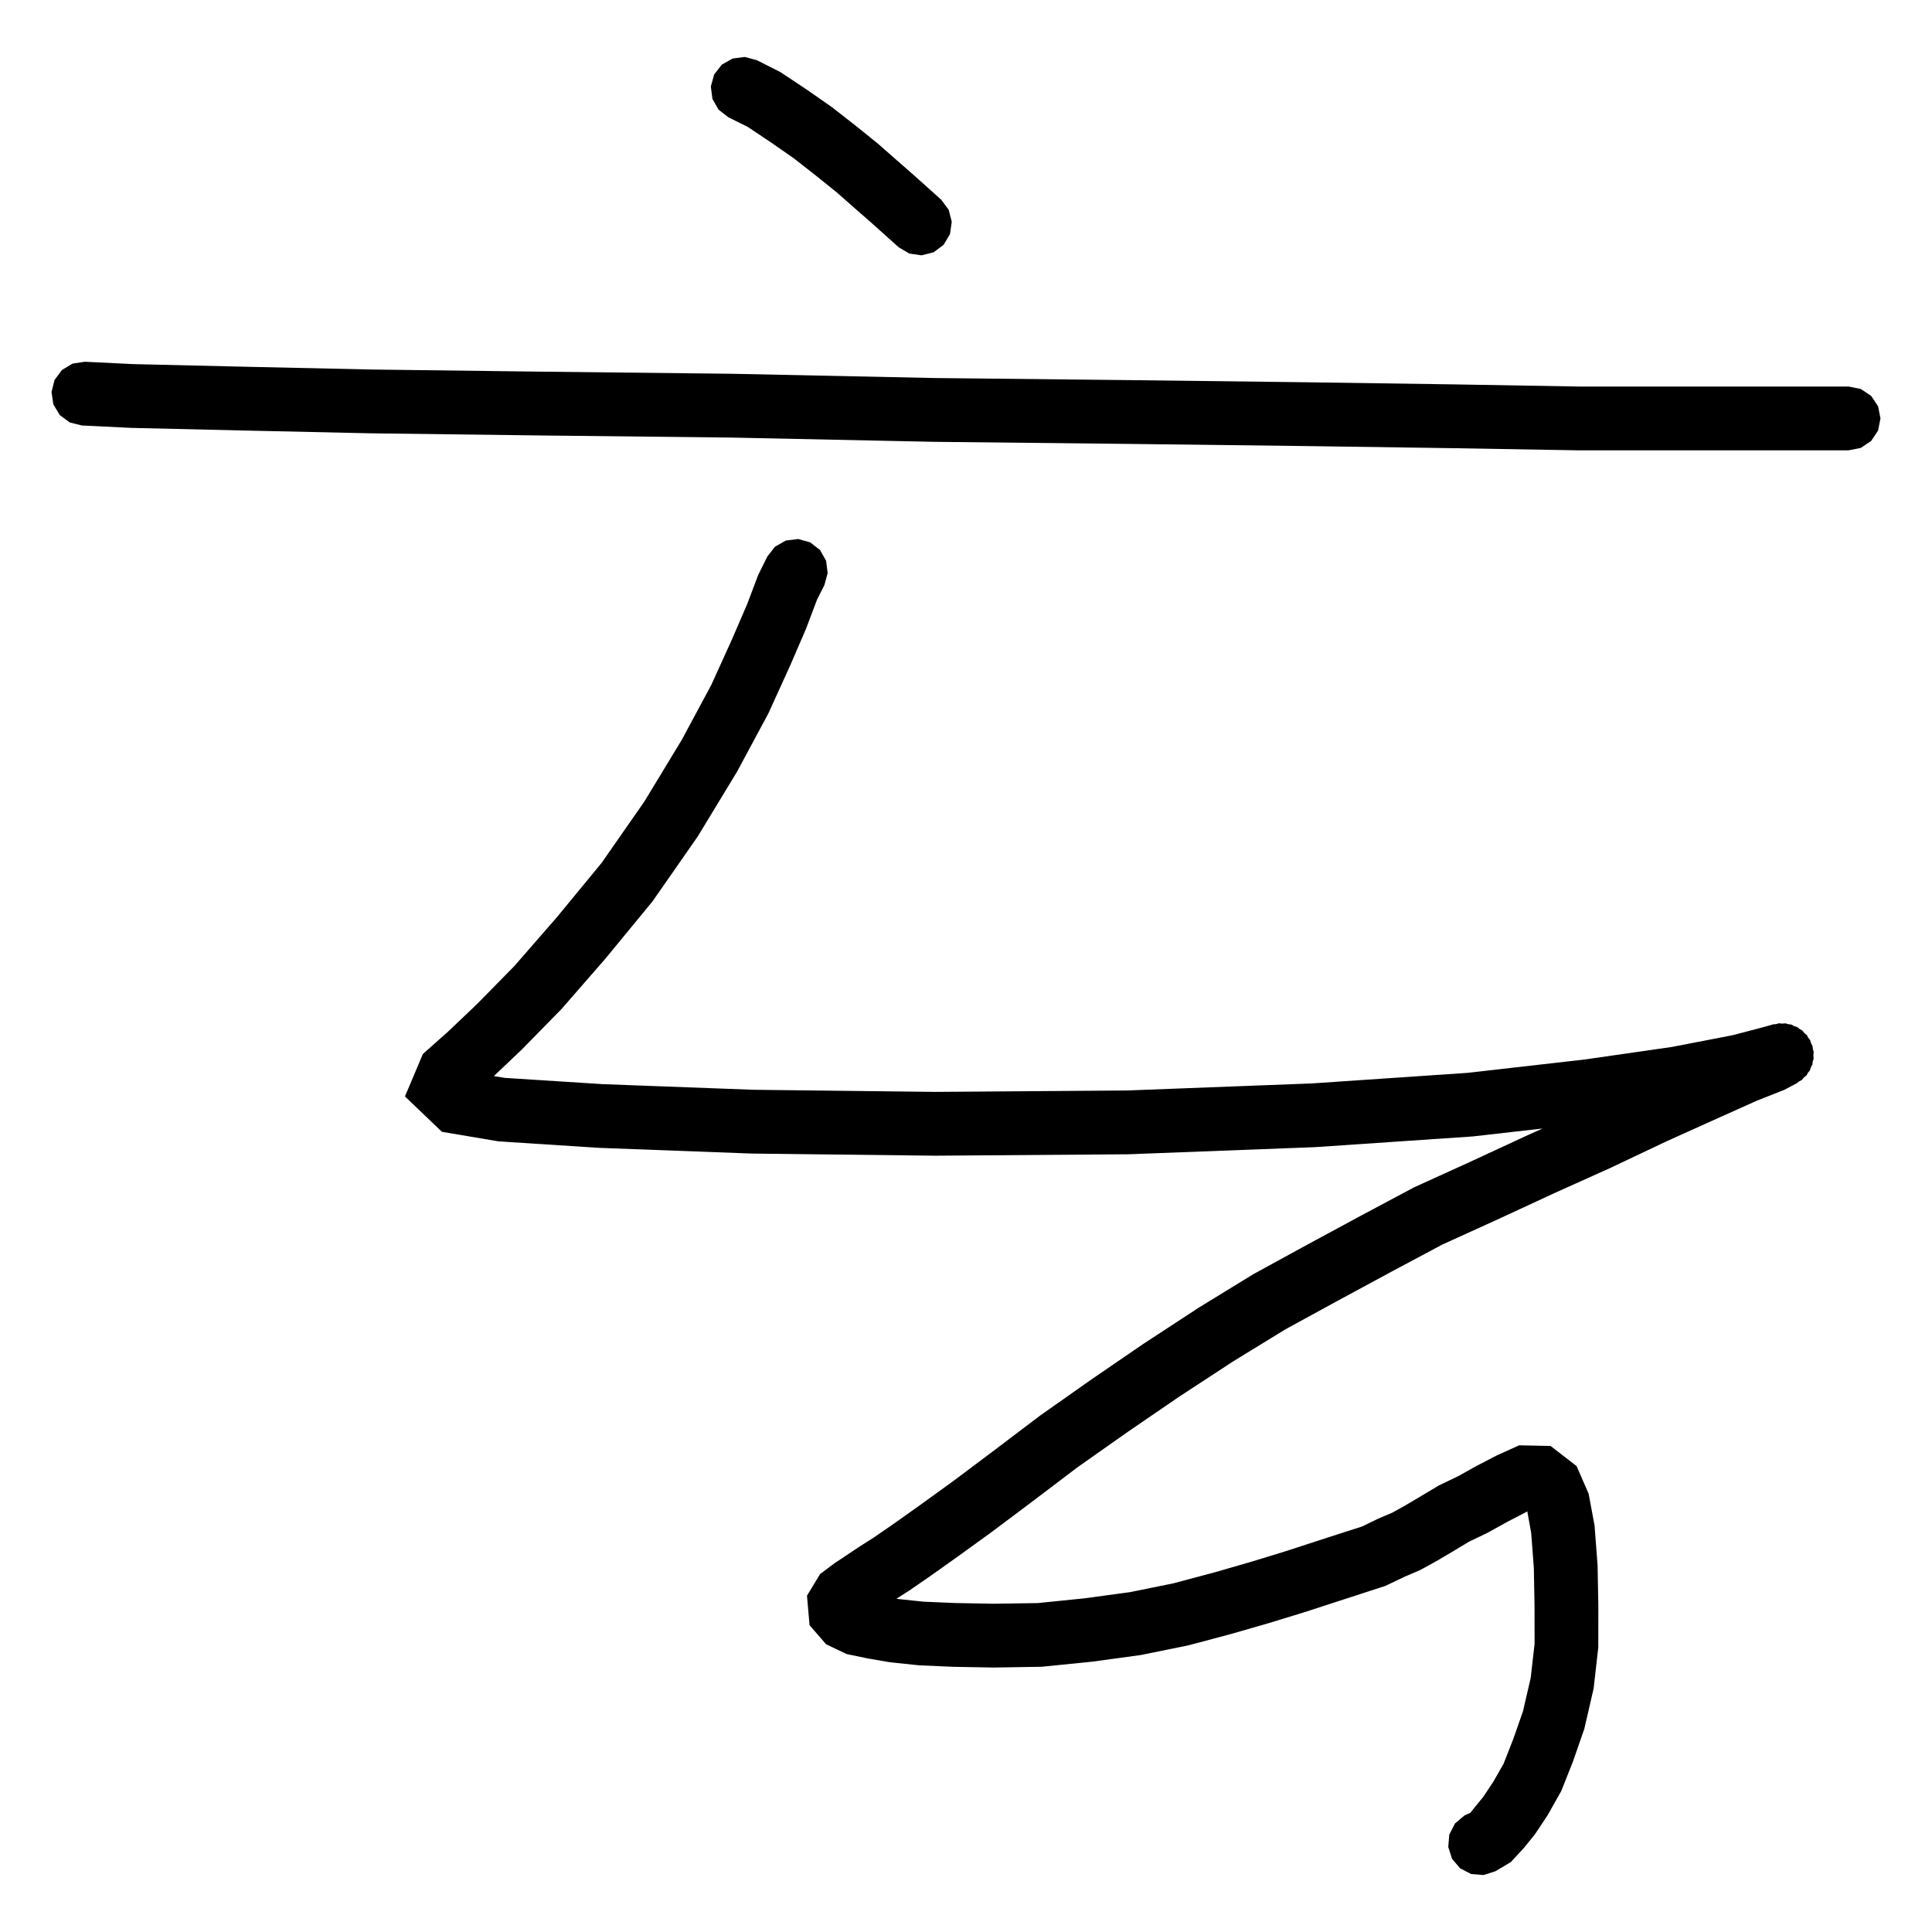
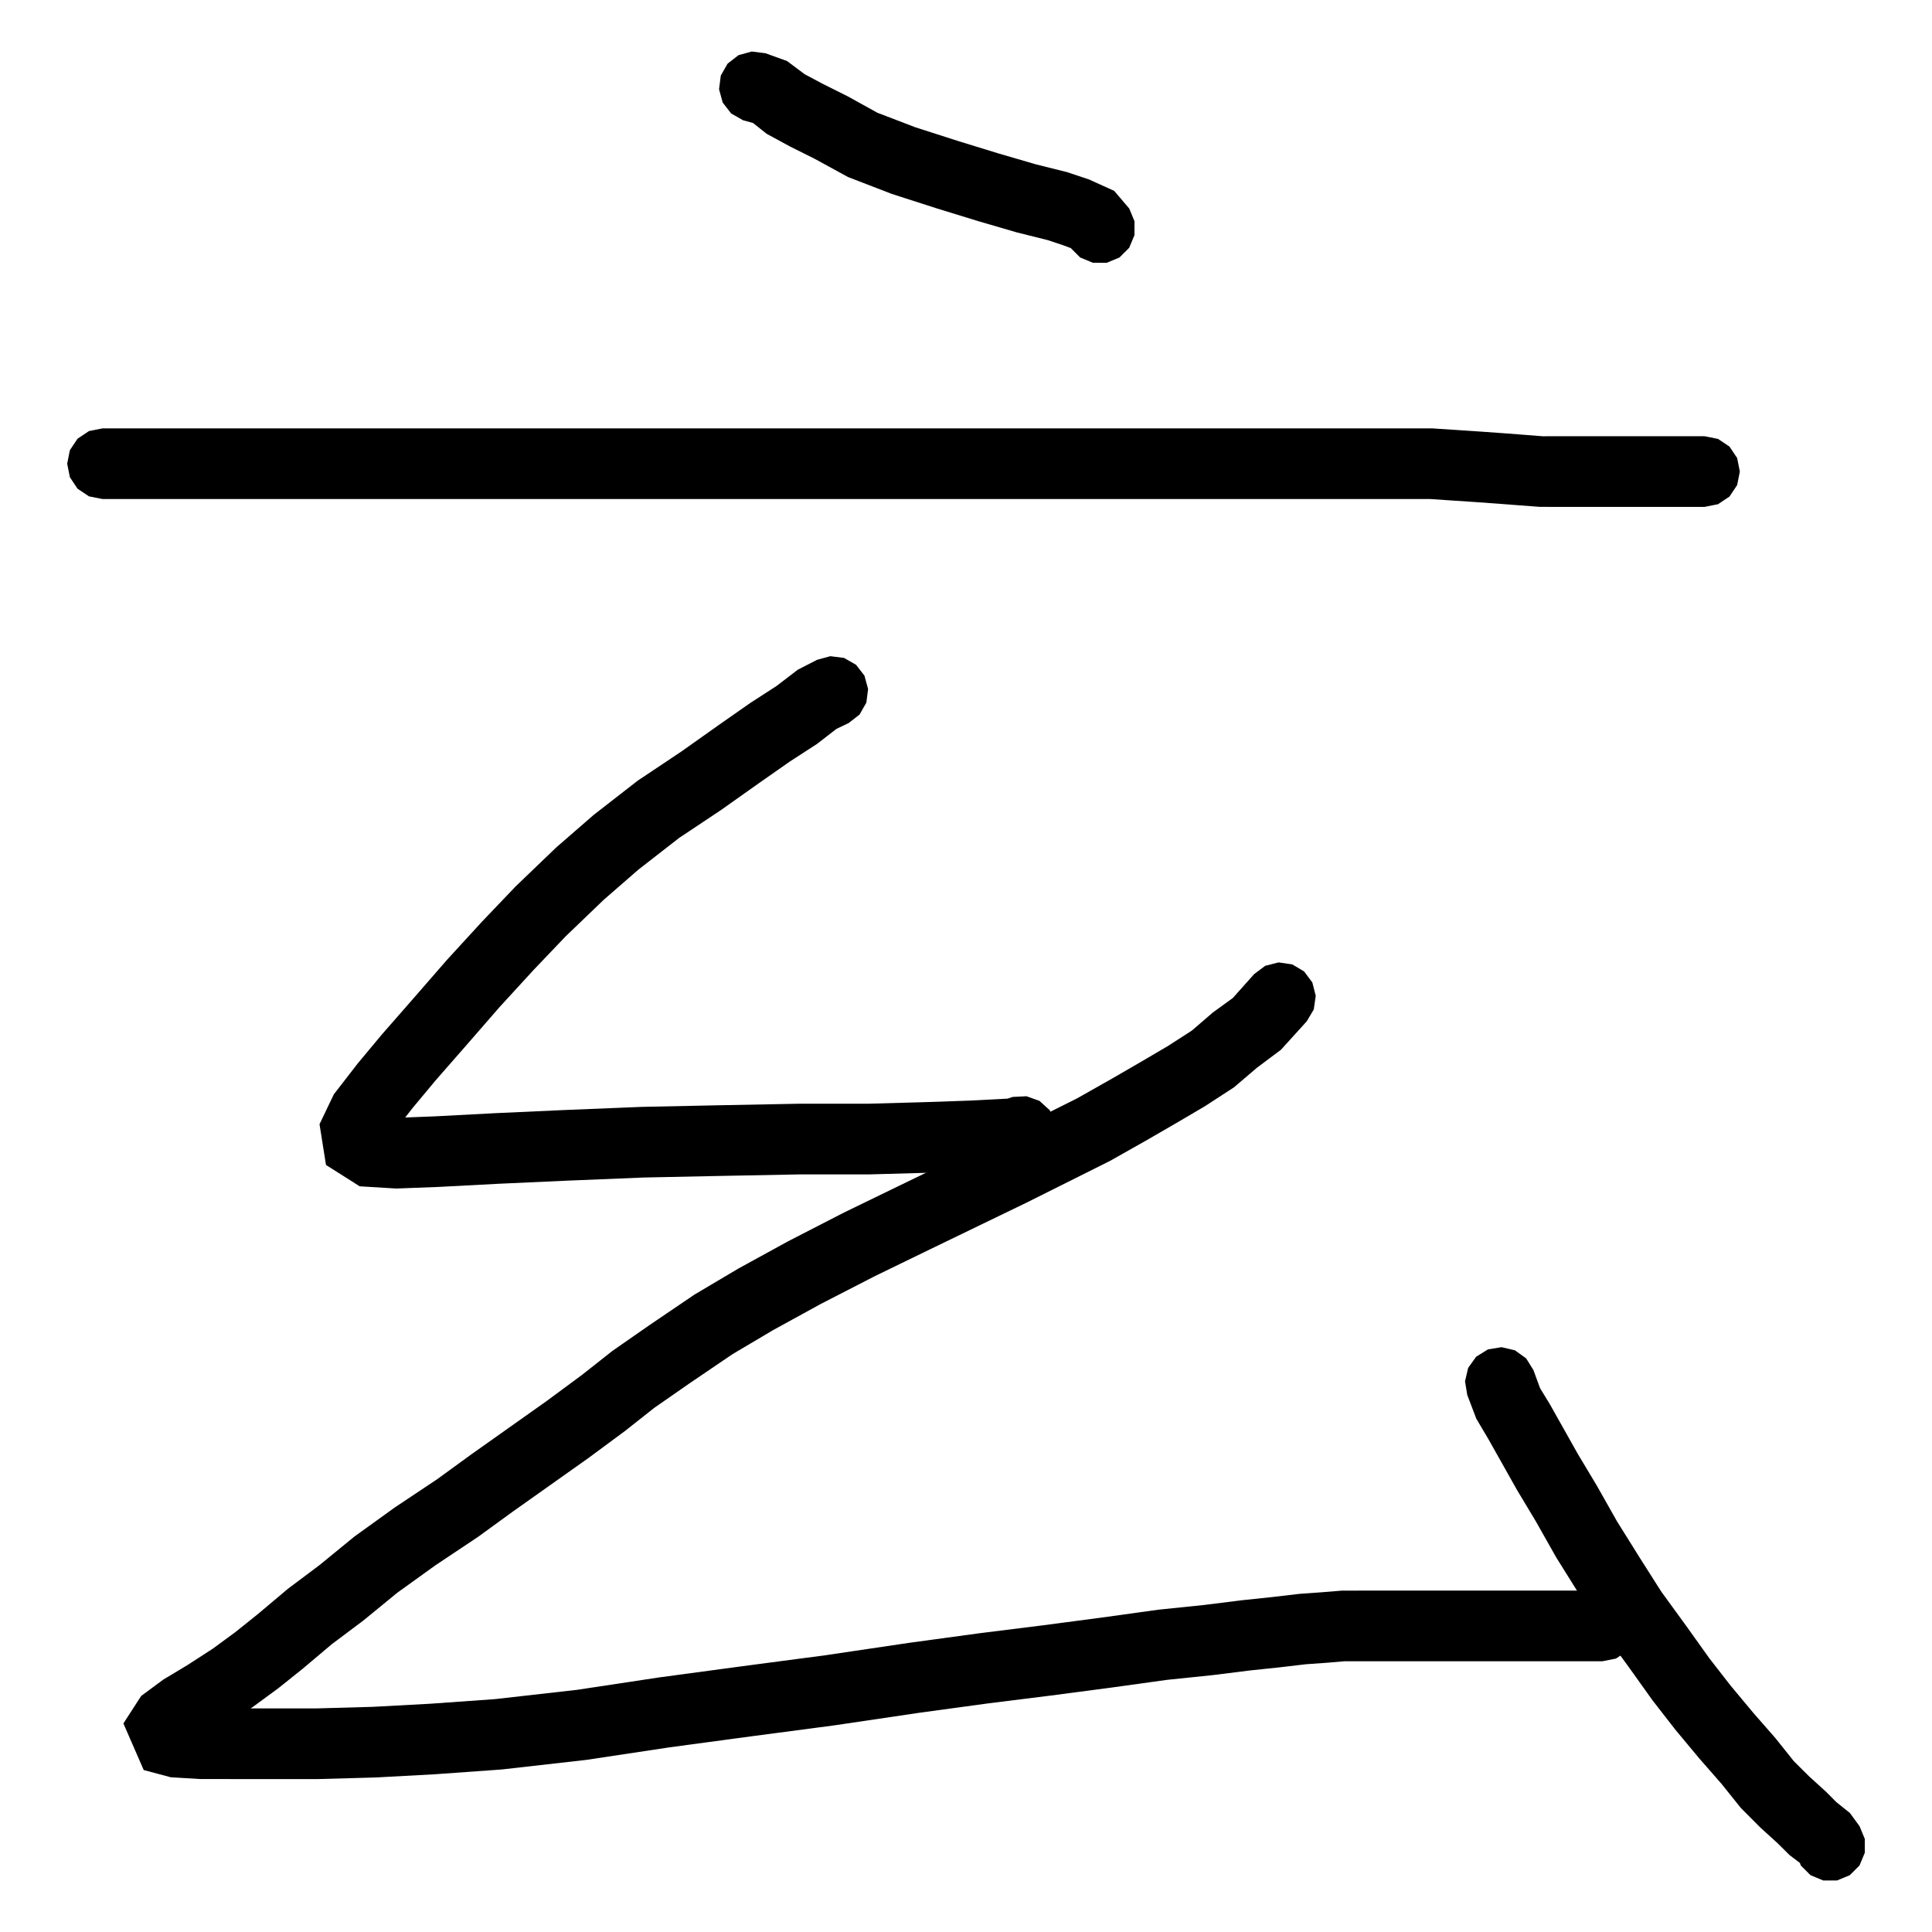
<svg xmlns="http://www.w3.org/2000/svg" viewBox="0 0 300 300" width="300" height="300">
-   <path d="M 113.107 18.217 L 116.104 19.702 L 119.798 22.173 L 123.277 24.596 L 126.663 27.243 L 129.97 29.909 L 132.64 32.26 L 135.266 34.558 L 137.699 36.737 L 139.528 38.383 L 141.189 39.371 L 143.102 39.648 L 144.975 39.172 L 146.524 38.015 L 147.512 36.354 L 147.789 34.441 L 147.312 32.568 L 146.156 31.019 L 144.316 29.363 L 141.831 27.139 L 139.174 24.814 L 136.339 22.321 L 132.822 19.483 L 129.162 16.626 L 125.376 13.985 L 121.144 11.173 L 117.537 9.356 L 115.673 8.845 L 113.755 9.087 L 112.076 10.044 L 110.891 11.571 L 110.381 13.435 L 110.623 15.353 L 111.58 17.032 Z" fill="black" fill-rule="nonzero" />
-   <path d="M 12.706 66.068 L 20.315 66.439 L 37.493 66.843 L 57.557 67.284 L 83.56 67.615 L 113.481 67.945 L 144.965 68.605 L 175.699 68.936 L 202.88 69.266 L 225.764 69.596 L 245.059 69.927 L 260.297 69.927 L 271.525 69.927 L 281.726 69.927 L 287.046 69.927 L 288.942 69.55 L 290.549 68.476 L 291.623 66.869 L 292 64.973 L 291.623 63.078 L 290.549 61.471 L 288.942 60.397 L 287.046 60.02 L 281.726 60.02 L 271.525 60.02 L 260.297 60.02 L 245.153 60.02 L 225.92 59.69 L 203.011 59.36 L 175.812 59.029 L 145.122 58.699 L 113.641 58.039 L 83.677 57.708 L 57.723 57.379 L 37.718 56.939 L 20.625 56.536 L 13.189 56.173 L 11.277 56.457 L 9.62 57.451 L 8.469 59.004 L 8 60.879 L 8.284 62.791 L 9.278 64.448 L 10.831 65.599 Z" fill="black" fill-rule="nonzero" />
-   <path d="M 119.147 86.425 L 117.73 89.284 L 116.018 93.817 L 113.657 99.288 L 110.451 106.35 L 105.852 114.905 L 100.054 124.464 L 93.427 133.978 L 86.441 142.463 L 79.863 150.014 L 74.08 155.901 L 69.587 160.179 L 65.666 163.66 L 62.881 170.253 L 68.622 175.747 L 77.406 177.231 L 93.068 178.24 L 116.748 179.125 L 145.254 179.456 L 175.207 179.235 L 204.192 178.129 L 228.696 176.465 L 247.27 174.353 L 261.21 172.346 L 271.142 170.428 L 276.434 169.052 L 278.06 168.588 L 279.779 167.705 L 281.029 166.231 L 281.62 164.39 L 281.462 162.464 L 280.579 160.745 L 279.105 159.495 L 277.264 158.904 L 275.338 159.062 L 273.881 159.479 L 269.046 160.745 L 259.604 162.57 L 246.024 164.525 L 227.831 166.596 L 203.68 168.235 L 174.984 169.33 L 145.273 169.549 L 116.978 169.22 L 93.544 168.344 L 78.383 167.372 L 71.316 166.213 L 72.654 168.625 L 72.951 170.374 L 76.295 167.47 L 81.049 162.943 L 87.154 156.721 L 94.006 148.86 L 101.33 139.953 L 108.354 129.873 L 114.444 119.837 L 119.312 110.78 L 122.711 103.311 L 125.193 97.554 L 126.858 93.134 L 128.009 90.856 L 128.519 88.992 L 128.277 87.074 L 127.32 85.395 L 125.793 84.21 L 123.929 83.699 L 122.011 83.941 L 120.332 84.898 Z M 274.368 159.454 L 273.076 160.161 L 268.919 161.801 L 262.449 164.701 L 254.583 168.246 L 246.001 172.318 L 237.214 176.272 L 228.178 180.458 L 219.577 184.371 L 211.17 188.852 L 203.001 193.267 L 194.626 197.848 L 186.203 203.013 L 177.515 208.693 L 169.408 214.246 L 161.497 219.817 L 154.17 225.367 L 148.047 229.96 L 142.926 233.664 L 138.786 236.605 L 135.691 238.741 L 133.317 240.25 L 131.288 241.603 L 129.572 242.747 L 127.34 244.423 L 125.31 247.776 L 125.706 252.358 L 128.278 255.325 L 131.47 256.841 L 134.785 257.53 L 138.22 258.119 L 142.713 258.591 L 148.09 258.822 L 154.29 258.934 L 161.741 258.815 L 169.624 258.019 L 177.133 256.993 L 184.479 255.501 L 191.277 253.691 L 197.091 252.014 L 202.563 250.339 L 207.339 248.784 L 211.405 247.465 L 215.104 246.262 L 218.102 244.837 L 220.528 243.792 L 223.016 242.43 L 225.515 240.953 L 228.08 239.408 L 230.984 238.013 L 234.02 236.328 L 236.864 234.854 L 238.464 233.997 L 237.551 233.897 L 236.598 233.197 L 237.145 234.626 L 237.766 238.063 L 238.176 243.532 L 238.281 249.402 L 238.289 255.249 L 237.692 260.519 L 236.488 265.726 L 234.957 270.093 L 233.469 273.887 L 231.853 276.716 L 230.308 279.033 L 229.109 280.498 L 228.312 281.489 L 227.399 281.903 L 225.925 283.154 L 225.042 284.873 L 224.884 286.799 L 225.475 288.639 L 226.725 290.113 L 228.444 290.997 L 230.37 291.155 L 232.211 290.564 L 234.6 289.144 L 236.666 286.905 L 238.329 284.848 L 240.306 281.882 L 242.433 278.106 L 244.247 273.534 L 246.018 268.434 L 247.457 262.193 L 248.181 255.794 L 248.188 249.312 L 248.073 243.073 L 247.602 236.874 L 246.682 231.944 L 244.807 227.65 L 240.772 224.528 L 235.897 224.428 L 232.433 225.993 L 229.333 227.6 L 226.424 229.218 L 223.383 230.685 L 220.445 232.442 L 218.101 233.828 L 216.185 234.888 L 213.988 235.824 L 211.482 237.041 L 208.356 238.039 L 204.276 239.362 L 199.585 240.89 L 194.27 242.517 L 188.635 244.143 L 182.223 245.855 L 175.48 247.225 L 168.458 248.181 L 161.15 248.925 L 154.29 249.027 L 148.381 248.919 L 143.411 248.709 L 139.538 248.3 L 136.589 247.789 L 134.399 247.377 L 133.849 247.132 L 134.659 248.117 L 134.836 250.498 L 134.346 251.429 L 135.197 250.903 L 136.783 249.846 L 138.717 248.557 L 141.186 246.984 L 144.476 244.716 L 148.702 241.713 L 153.929 237.932 L 160.135 233.278 L 167.338 227.82 L 175.059 222.383 L 183.023 216.928 L 191.508 211.38 L 199.597 206.418 L 207.733 201.972 L 215.856 197.581 L 223.961 193.255 L 232.312 189.462 L 241.33 185.283 L 250.156 181.311 L 258.746 177.236 L 266.511 173.737 L 272.81 170.912 L 277.02 169.25 L 279.03 168.196 L 280.525 166.971 L 281.438 165.267 L 281.629 163.344 L 281.07 161.494 L 279.845 159.999 L 278.141 159.086 L 276.218 158.895 Z" fill="black" fill-rule="nonzero" />
+   <path d="M 115.393 18.679 L 116.923 19.094 L 119.056 20.783 L 122.656 22.737 L 126.517 24.667 L 131.677 27.489 L 138.476 30.112 L 145.478 32.365 L 151.89 34.337 L 157.876 36.083 L 162.711 37.291 L 165.173 38.113 L 166.925 38.769 L 166.216 38.466 L 167.728 39.982 L 169.706 40.803 L 171.847 40.805 L 173.826 39.988 L 175.341 38.476 L 176.163 36.499 L 176.165 34.358 L 175.347 32.379 L 173.013 29.637 L 169.074 27.855 L 165.683 26.726 L 160.763 25.495 L 155.043 23.826 L 148.773 21.897 L 142.118 19.76 L 136.235 17.505 L 131.64 14.961 L 127.698 12.989 L 124.956 11.529 L 122.212 9.478 L 118.864 8.268 L 116.74 8 L 114.675 8.566 L 112.983 9.878 L 111.923 11.738 L 111.655 13.862 L 112.221 15.927 L 113.533 17.619 Z" fill="black" fill-rule="nonzero" />
+   <path d="M 15.919 77.491 L 24.048 77.491 L 35.429 77.491 L 48.599 77.491 L 62.744 77.491 L 80.303 77.491 L 100.301 77.491 L 117.86 77.491 L 136.639 77.491 L 154.686 77.491 L 171.27 77.491 L 184.927 77.491 L 197.608 77.491 L 206.144 77.491 L 213.217 77.491 L 218.338 77.491 L 222.063 77.489 L 225.533 77.723 L 229.179 77.966 L 232.565 78.208 L 235.72 78.451 L 239.092 78.706 L 242.238 78.711 L 245.165 78.711 L 248.091 78.711 L 251.262 78.711 L 254.432 78.711 L 257.602 78.711 L 260.285 78.711 L 263.049 78.711 L 264.675 78.711 L 266.775 78.293 L 268.555 77.104 L 269.744 75.323 L 270.162 73.224 L 269.744 71.124 L 268.555 69.344 L 266.775 68.154 L 264.675 67.736 L 263.049 67.736 L 260.285 67.736 L 257.602 67.736 L 254.432 67.736 L 251.262 67.736 L 248.091 67.736 L 245.165 67.736 L 242.238 67.736 L 239.531 67.741 L 236.562 67.509 L 233.376 67.264 L 229.934 67.018 L 226.263 66.773 L 222.417 66.52 L 218.338 66.517 L 213.217 66.517 L 206.144 66.517 L 197.608 66.517 L 184.927 66.517 L 171.27 66.517 L 154.686 66.517 L 136.639 66.517 L 117.86 66.517 L 100.301 66.517 L 80.303 66.517 L 62.744 66.517 L 48.599 66.517 L 35.429 66.517 L 24.048 66.517 L 15.919 66.517 L 13.819 66.935 L 12.039 68.124 L 10.85 69.904 L 10.432 72.004 L 10.85 74.104 L 12.039 75.884 L 13.819 77.074 Z" fill="black" fill-rule="nonzero" />
+   <path d="M 126.869 102.459 L 123.886 103.99 L 120.567 106.529 L 116.495 109.161 L 111.529 112.636 L 105.732 116.743 L 99.039 121.209 L 92.188 126.536 L 86.35 131.611 L 80.081 137.629 L 74.831 143.128 L 69.383 149.072 L 64.462 154.73 L 59.309 160.619 L 55.544 165.138 L 51.837 169.926 L 49.616 174.565 L 50.618 180.891 L 55.854 184.211 L 61.524 184.554 L 68.122 184.304 L 77.4 183.816 L 88.099 183.33 L 99.983 182.844 L 111.629 182.602 L 124.258 182.359 L 135 182.359 L 143.88 182.113 L 151.019 181.866 L 157.474 181.522 L 159.919 180.976 L 161.855 180.061 L 163.293 178.476 L 164.015 176.46 L 163.911 174.322 L 162.997 172.386 L 161.411 170.947 L 159.396 170.225 L 157.257 170.329 L 156.45 170.596 L 150.548 170.902 L 143.543 171.143 L 134.863 171.385 L 124.144 171.385 L 111.41 171.63 L 99.644 171.875 L 87.627 172.365 L 76.865 172.854 L 67.608 173.342 L 61.524 173.58 L 57.927 173.434 L 59.749 174.804 L 60.263 177.227 L 60.969 176.014 L 64.09 172.022 L 67.642 167.761 L 72.732 161.944 L 77.566 156.384 L 82.848 150.622 L 87.841 145.39 L 93.766 139.701 L 99.147 135.022 L 105.465 130.106 L 111.942 125.792 L 117.85 121.607 L 122.639 118.254 L 126.86 115.52 L 129.881 113.182 L 131.776 112.275 L 133.468 110.962 L 134.528 109.102 L 134.796 106.978 L 134.23 104.913 L 132.918 103.221 L 131.058 102.161 L 128.934 101.893 Z" fill="black" fill-rule="nonzero" />
+   <path d="M 194.749 151.252 L 191.431 154.971 L 188.334 157.218 L 185.071 160.027 L 181.312 162.448 L 177.284 164.816 L 172.693 167.474 L 167.234 170.561 L 161.011 173.671 L 154.705 176.824 L 147.174 180.468 L 139.61 184.128 L 131.014 188.304 L 122.362 192.754 L 114.659 196.978 L 107.842 201.02 L 100.854 205.759 L 95.091 209.77 L 90.391 213.479 L 84.891 217.543 L 79.082 221.658 L 73.202 225.823 L 67.907 229.675 L 61.328 234.061 L 55.017 238.607 L 49.598 243.038 L 44.697 246.715 L 39.989 250.677 L 36.481 253.485 L 33.052 256 L 29.107 258.552 L 25.354 260.807 L 21.921 263.348 L 19.161 267.614 L 22.315 274.851 L 26.509 275.972 L 31.135 276.25 L 36.161 276.252 L 41.77 276.252 L 49.412 276.252 L 58.335 276.004 L 67.48 275.51 L 77.894 274.765 L 91.02 273.278 L 104.004 271.32 L 116.634 269.619 L 129.597 267.907 L 142.78 265.954 L 153.447 264.5 L 163.188 263.282 L 172.492 262.058 L 181.207 260.847 L 188.227 260.121 L 194.096 259.388 L 198.702 258.903 L 202.771 258.424 L 206.077 258.189 L 208.811 257.957 L 211.509 257.961 L 214.436 257.961 L 217.119 257.961 L 219.557 257.961 L 222.24 257.961 L 225.167 257.961 L 228.093 257.961 L 231.264 257.961 L 234.678 257.961 L 238.336 257.961 L 241.75 257.961 L 245.571 257.961 L 248.823 257.961 L 250.923 257.544 L 252.703 256.354 L 253.892 254.574 L 254.31 252.474 L 253.892 250.374 L 252.703 248.594 L 250.923 247.405 L 248.823 246.987 L 245.571 246.987 L 241.75 246.987 L 238.336 246.987 L 234.678 246.987 L 231.264 246.987 L 228.093 246.987 L 225.167 246.987 L 222.24 246.987 L 219.557 246.987 L 217.119 246.987 L 214.436 246.987 L 211.509 246.987 L 208.354 246.992 L 205.236 247.247 L 201.714 247.5 L 197.49 247.996 L 192.829 248.487 L 186.992 249.217 L 179.867 249.954 L 171.022 251.182 L 161.792 252.397 L 152.022 253.618 L 141.228 255.09 L 128.073 257.039 L 115.184 258.741 L 102.452 260.455 L 89.584 262.398 L 76.859 263.839 L 66.787 264.557 L 57.885 265.038 L 49.249 265.278 L 41.77 265.278 L 36.161 265.278 L 31.432 265.28 L 27.767 265.07 L 27.57 265.216 L 29.749 270.502 L 29.427 271.354 L 31.36 269.992 L 34.923 267.858 L 39.27 265.044 L 43.158 262.194 L 46.966 259.149 L 51.525 255.306 L 56.379 251.667 L 61.691 247.319 L 67.574 243.085 L 74.164 238.692 L 79.6 234.74 L 85.426 230.613 L 91.323 226.435 L 97.042 222.208 L 101.609 218.6 L 107.064 214.808 L 113.734 210.279 L 120.086 206.517 L 127.504 202.449 L 135.922 198.12 L 144.398 194.003 L 151.954 190.347 L 159.544 186.675 L 165.919 183.487 L 172.378 180.256 L 178.138 177.002 L 182.814 174.295 L 187.079 171.785 L 191.611 168.841 L 195.177 165.797 L 198.909 163.004 L 202.906 158.594 L 204.001 156.753 L 204.307 154.634 L 203.78 152.559 L 202.499 150.844 L 200.658 149.75 L 198.539 149.443 L 196.464 149.971 Z" fill="black" fill-rule="nonzero" />
+   <path d="M 227.833 216.6 L 229.243 220.299 L 231.147 223.517 L 233.31 227.362 L 235.547 231.339 L 238.47 236.21 L 241.67 241.869 L 245.4 247.84 L 248.923 253.37 L 252.907 258.853 L 256.613 264.04 L 260.158 268.598 L 263.914 273.107 L 267.299 276.974 L 270.32 280.742 L 273.324 283.758 L 276.028 286.217 L 277.863 288.041 L 279.492 289.278 L 279.62 289.661 L 281.132 291.176 L 283.109 291.998 L 285.25 292 L 287.229 291.183 L 288.744 289.67 L 289.566 287.693 L 289.568 285.552 L 288.751 283.573 L 287.252 281.518 L 285.142 279.828 L 283.563 278.238 L 280.902 275.819 L 278.54 273.47 L 275.708 269.921 L 272.264 265.985 L 268.704 261.713 L 265.42 257.492 L 261.81 252.436 L 257.99 247.188 L 254.684 241.988 L 251.098 236.252 L 247.957 230.694 L 245.027 225.809 L 242.875 221.982 L 240.647 218.023 L 239.137 215.55 L 238.109 212.746 L 236.98 210.927 L 235.241 209.678 L 233.157 209.189 L 231.044 209.535 L 229.225 210.664 L 227.975 212.402 L 227.487 214.487 Z" fill="black" fill-rule="nonzero" />
</svg>
